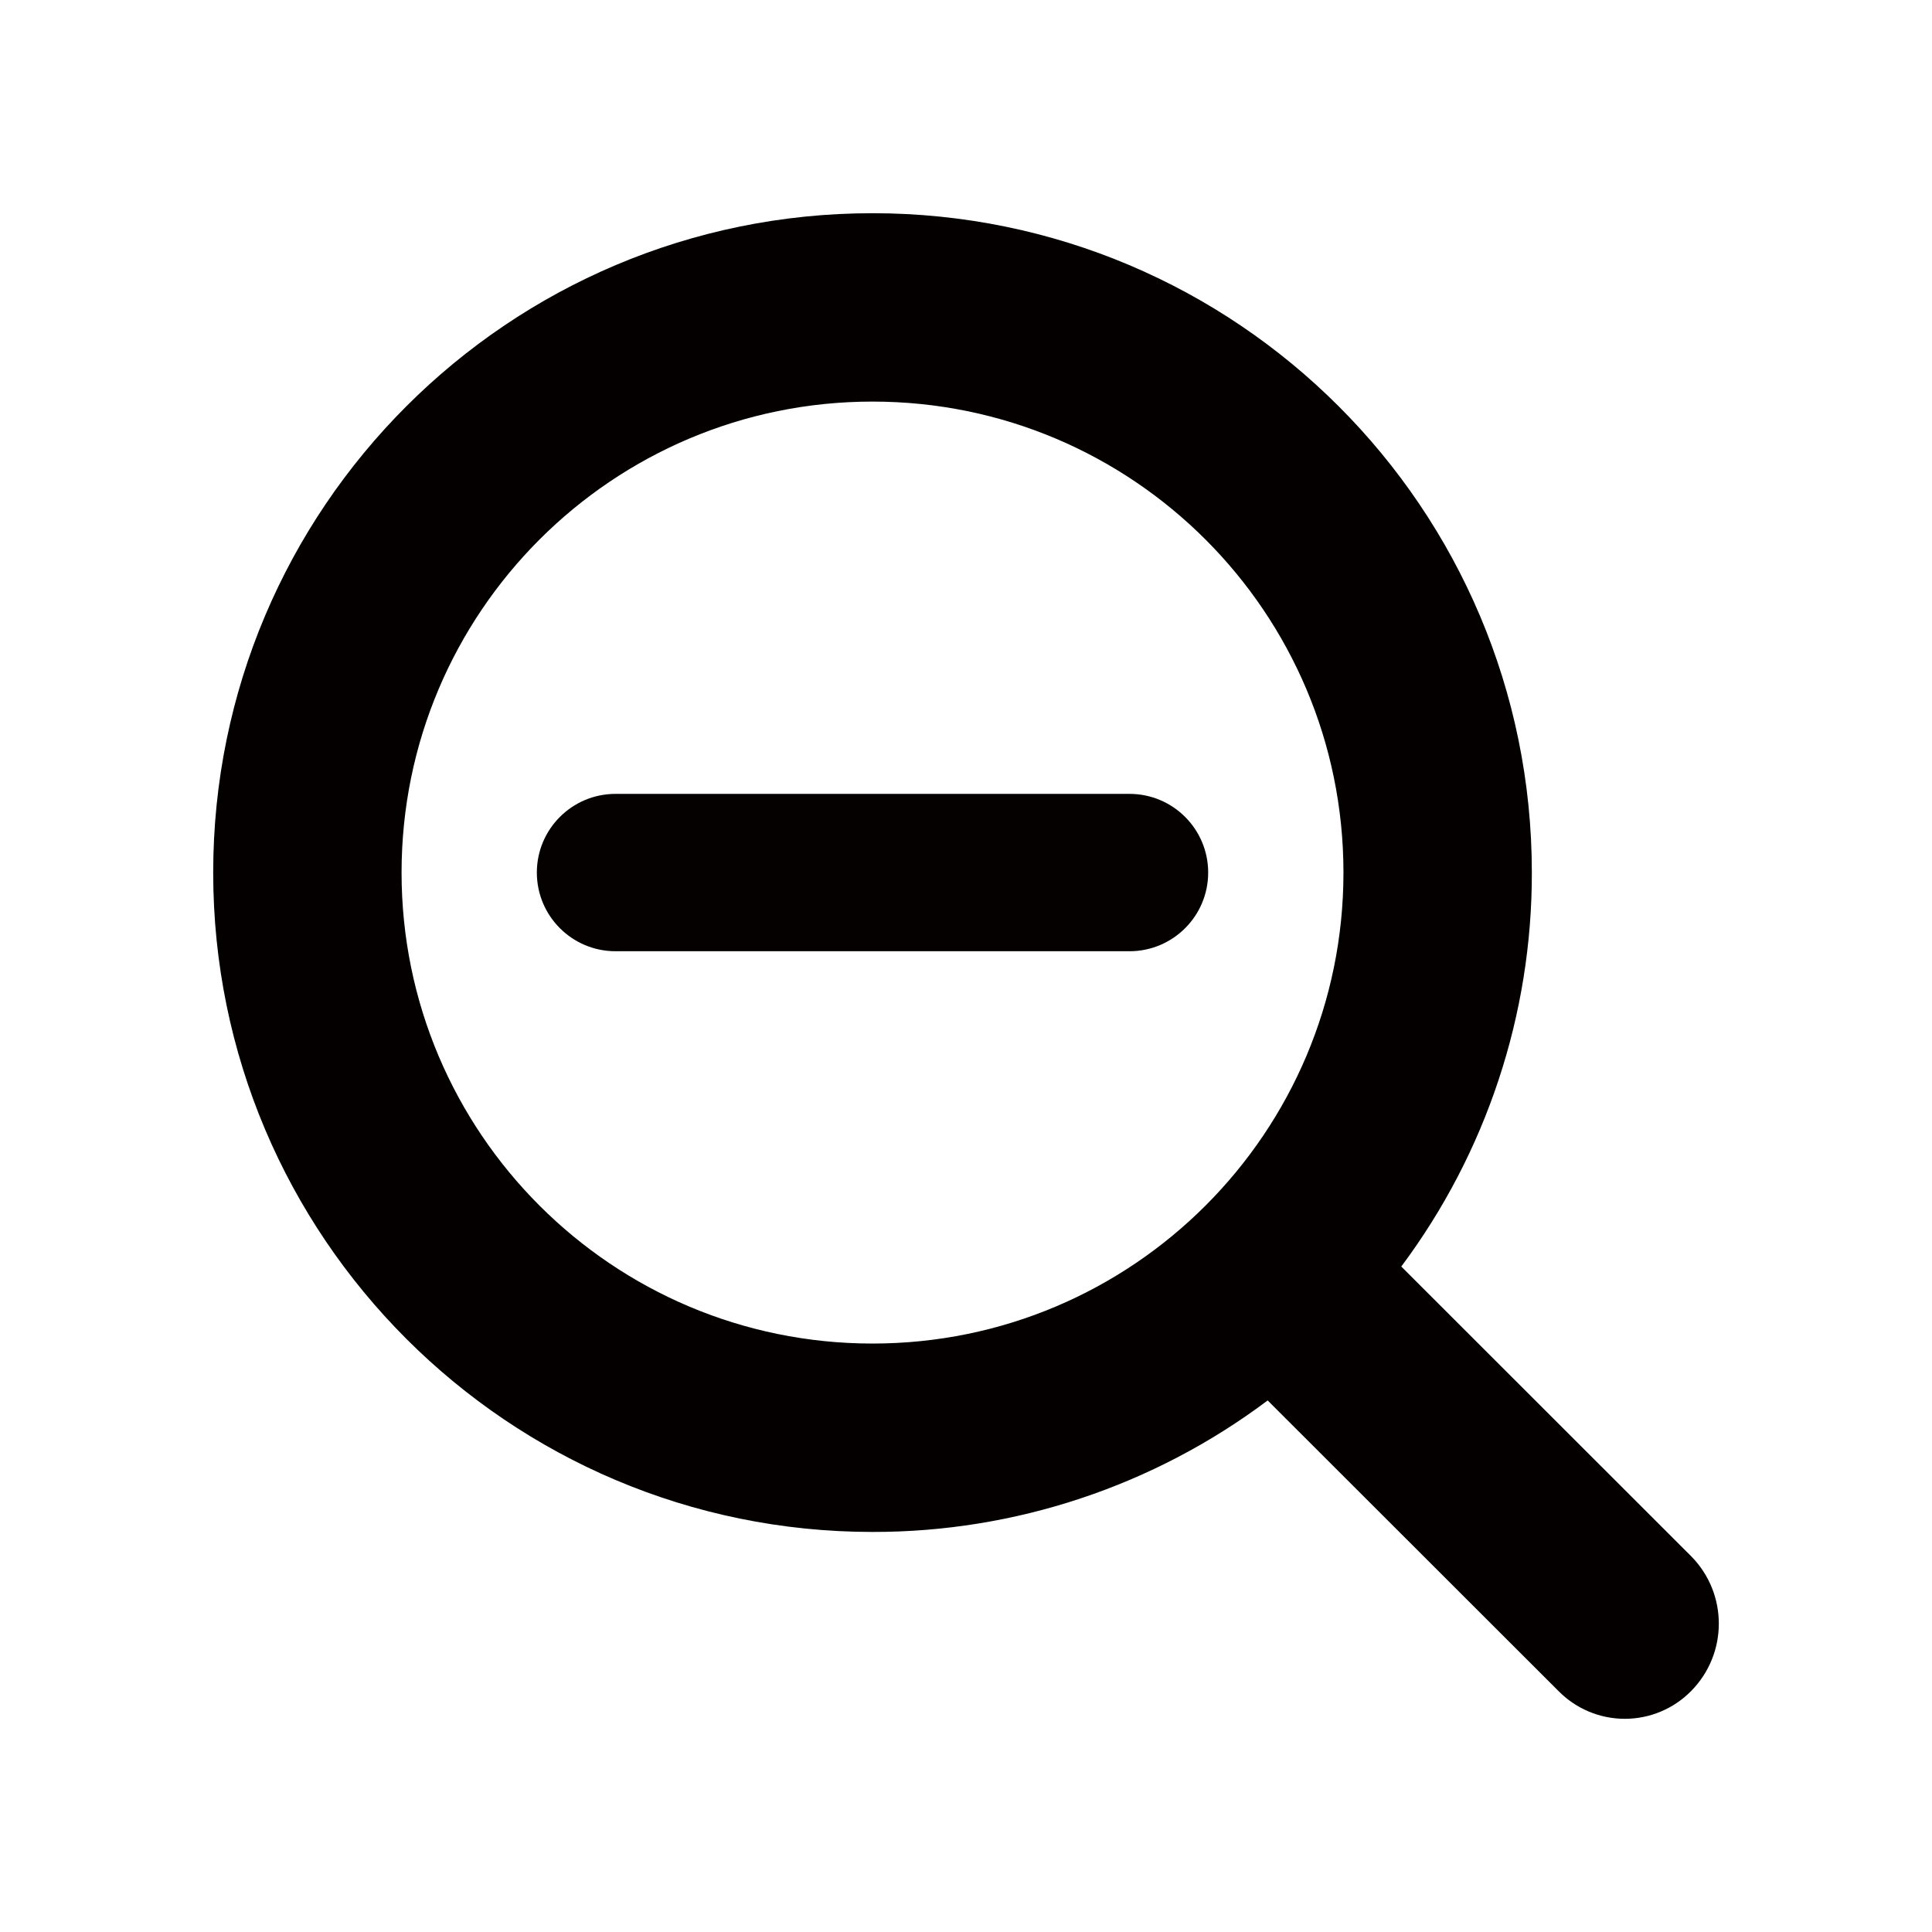
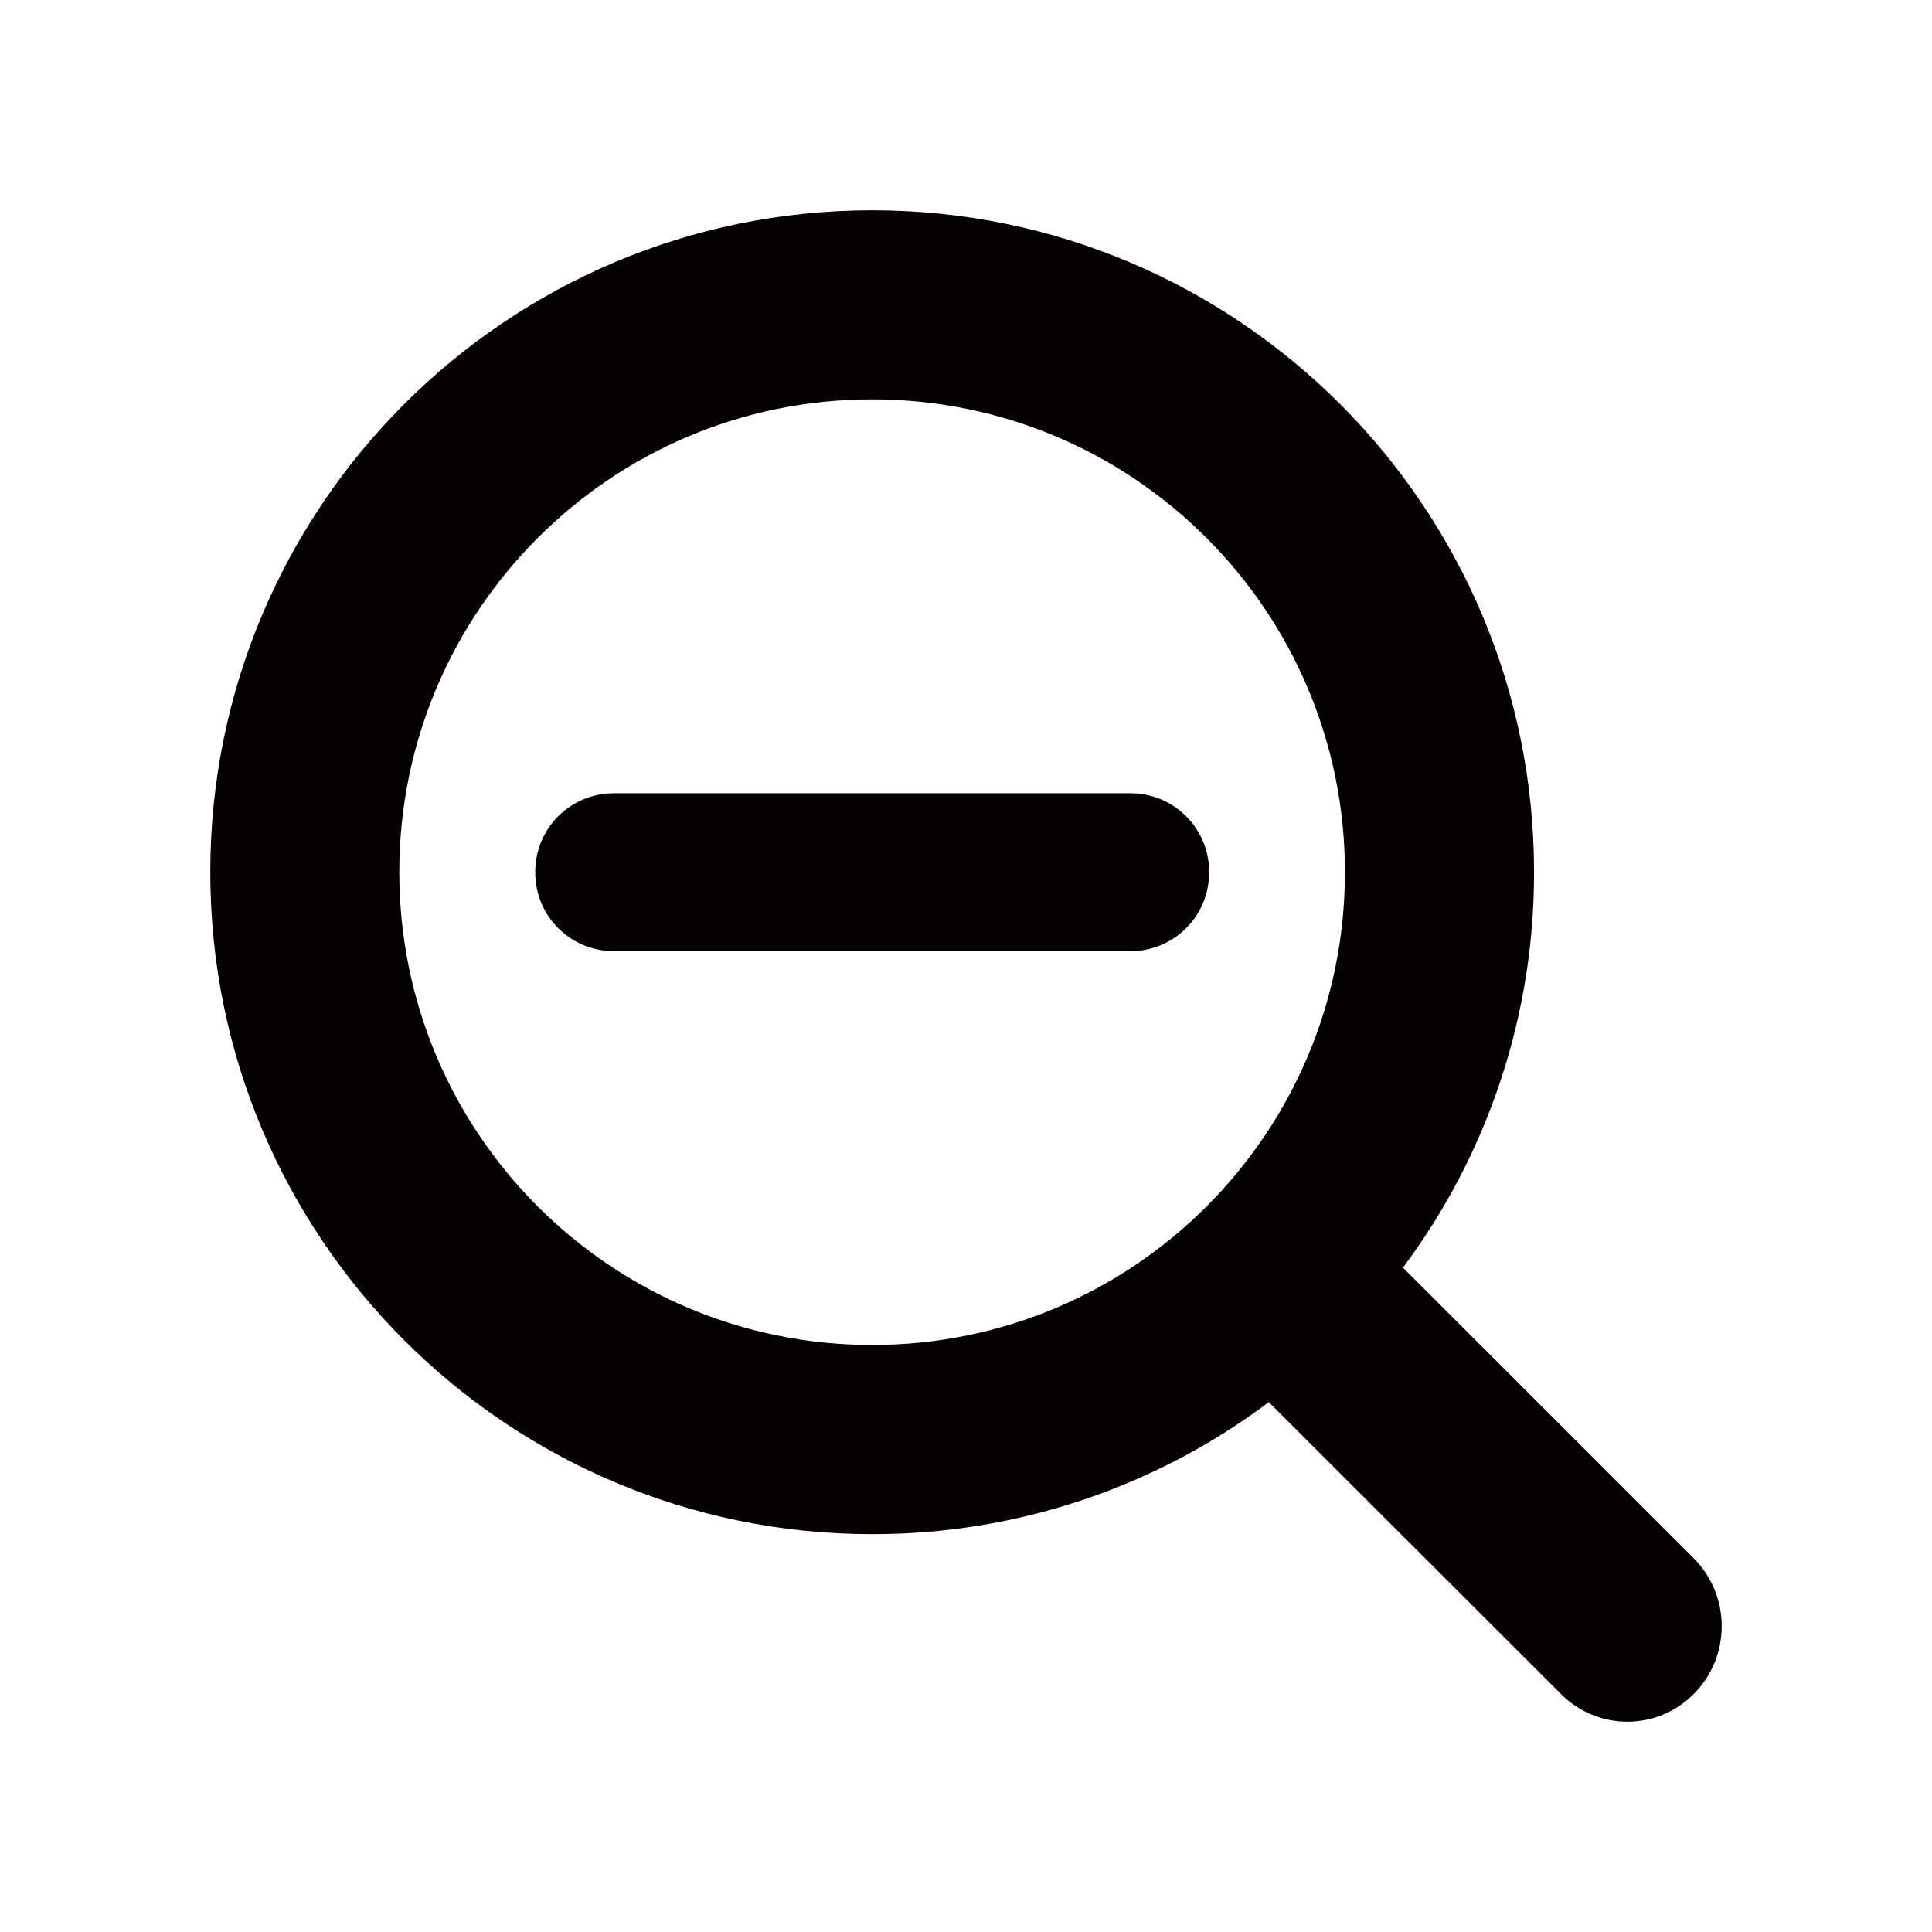
- <svg xmlns="http://www.w3.org/2000/svg" id="レイヤー_2" data-name="レイヤー 2" viewBox="0 0 1000 1000">
+ <svg xmlns="http://www.w3.org/2000/svg" id="レイヤー_2" data-name="レイヤー 2" viewBox="0 0 591.02 591.02">
  <defs>
-     <style>.cls-1{fill:#040000;}.cls-2{fill:#050101;}</style>
+     <style>.cls-1{fill:#050101;}</style>
  </defs>
-   <g id="Components">
-     <g id="SliceIcon">
-       <g id="Icons">
-         <g id="Icons_Loupe-Icon" data-name="Icons/Loupe-Icon">
-           <path id="Loupe-Icon" class="cls-1" d="M806.61,875.21a48.16,48.16,0,0,0,68.78,0,49.65,49.65,0,0,0,0-69.66l-150.09-150a339.77,339.77,0,0,0,67.58-203.9c0-188.49-152.79-341.29-341.27-341.29S110.35,263.15,110.35,451.64,263.14,792.93,451.61,792.93a339.71,339.71,0,0,0,204.53-68.06ZM207.85,451.64C207.85,317,317,207.86,451.61,207.86S695.37,317,695.37,451.64,586.24,695.42,451.61,695.42,207.85,586.28,207.85,451.64Z" />
-         </g>
-       </g>
-     </g>
-   </g>
-   <rect class="cls-2" x="277.87" y="410.91" width="347.48" height="81.45" rx="40.73" ry="40.73" />
+   <path class="cls-1" d="M518.23,476.79l-89.05-89a201.6,201.6,0,0,0,40.1-121C469.28,155,378.63,64.33,266.8,64.33S64.33,155,64.33,266.82,155,469.31,266.8,469.31a201.55,201.55,0,0,0,121.35-40.38l89.27,89.19a28.57,28.57,0,0,0,40.81,0A29.47,29.47,0,0,0,518.23,476.79ZM266.8,411.45A144.64,144.64,0,1,1,411.43,266.82,144.62,144.62,0,0,1,266.8,411.45ZM369.88,266.67v.3a24,24,0,0,1-24,24H187.74a24,24,0,0,1-24-24v-.3a24,24,0,0,1,24-24H345.87A24,24,0,0,1,369.88,266.67Z" />
</svg>
